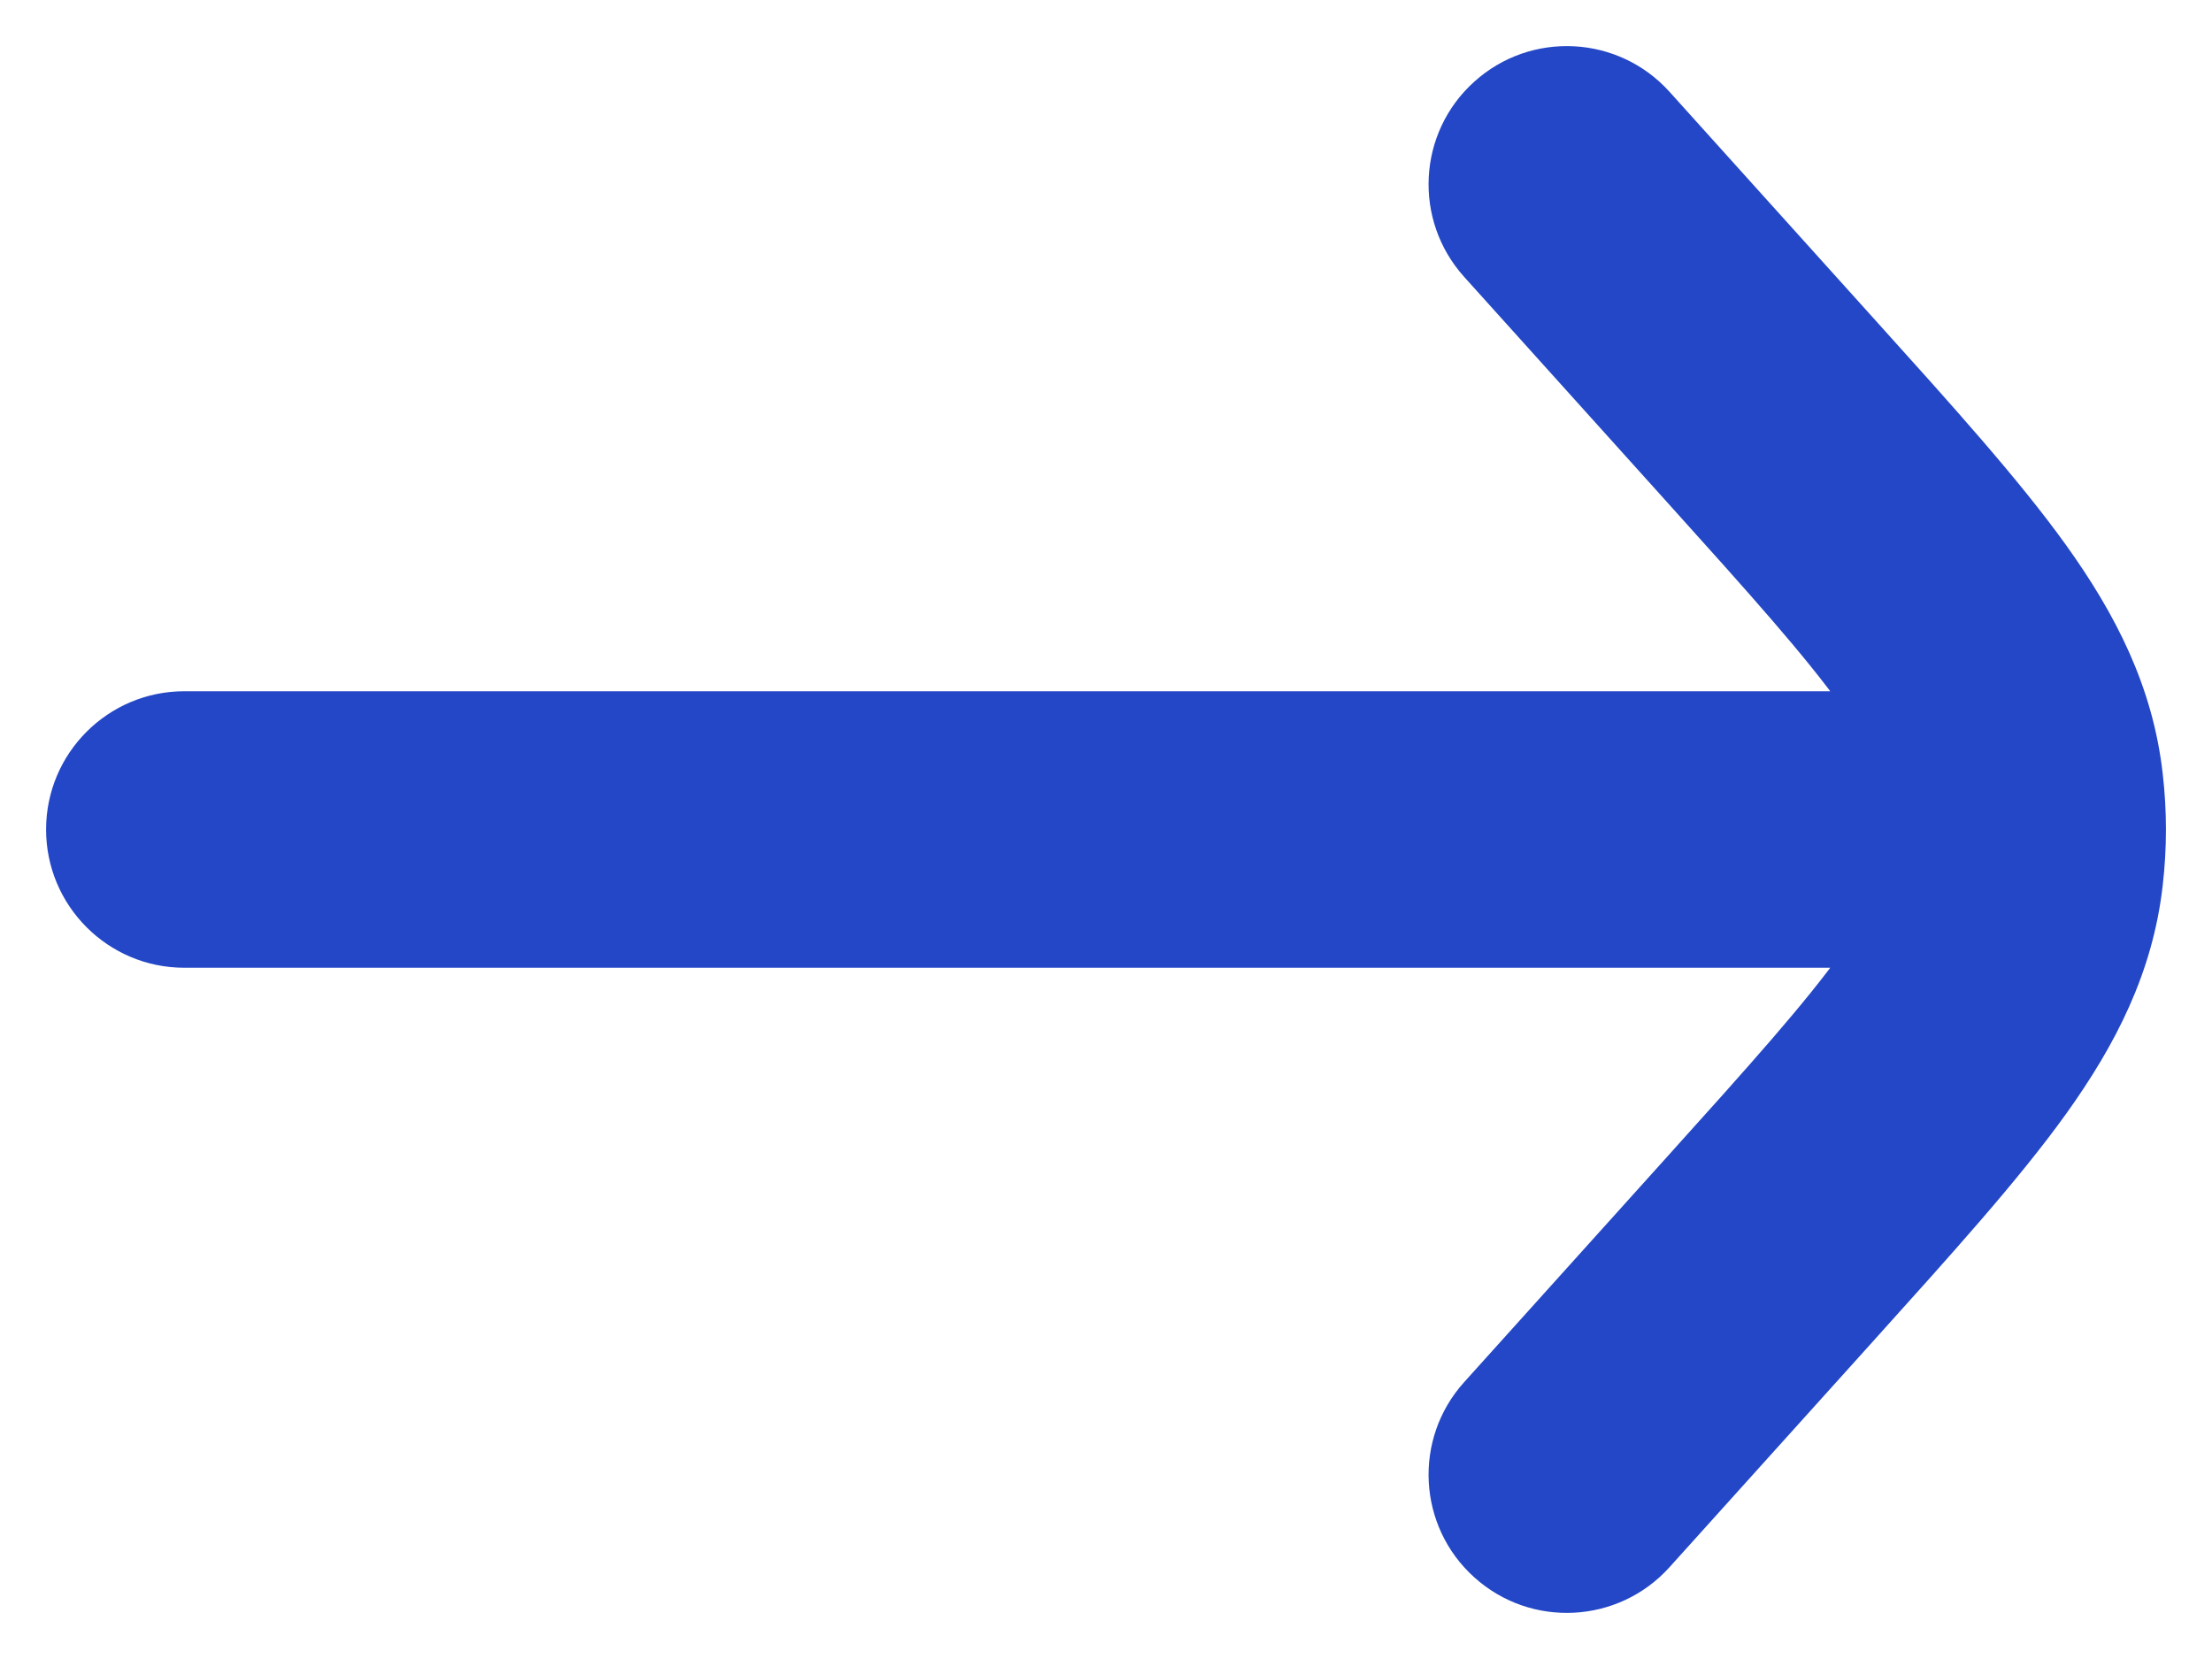
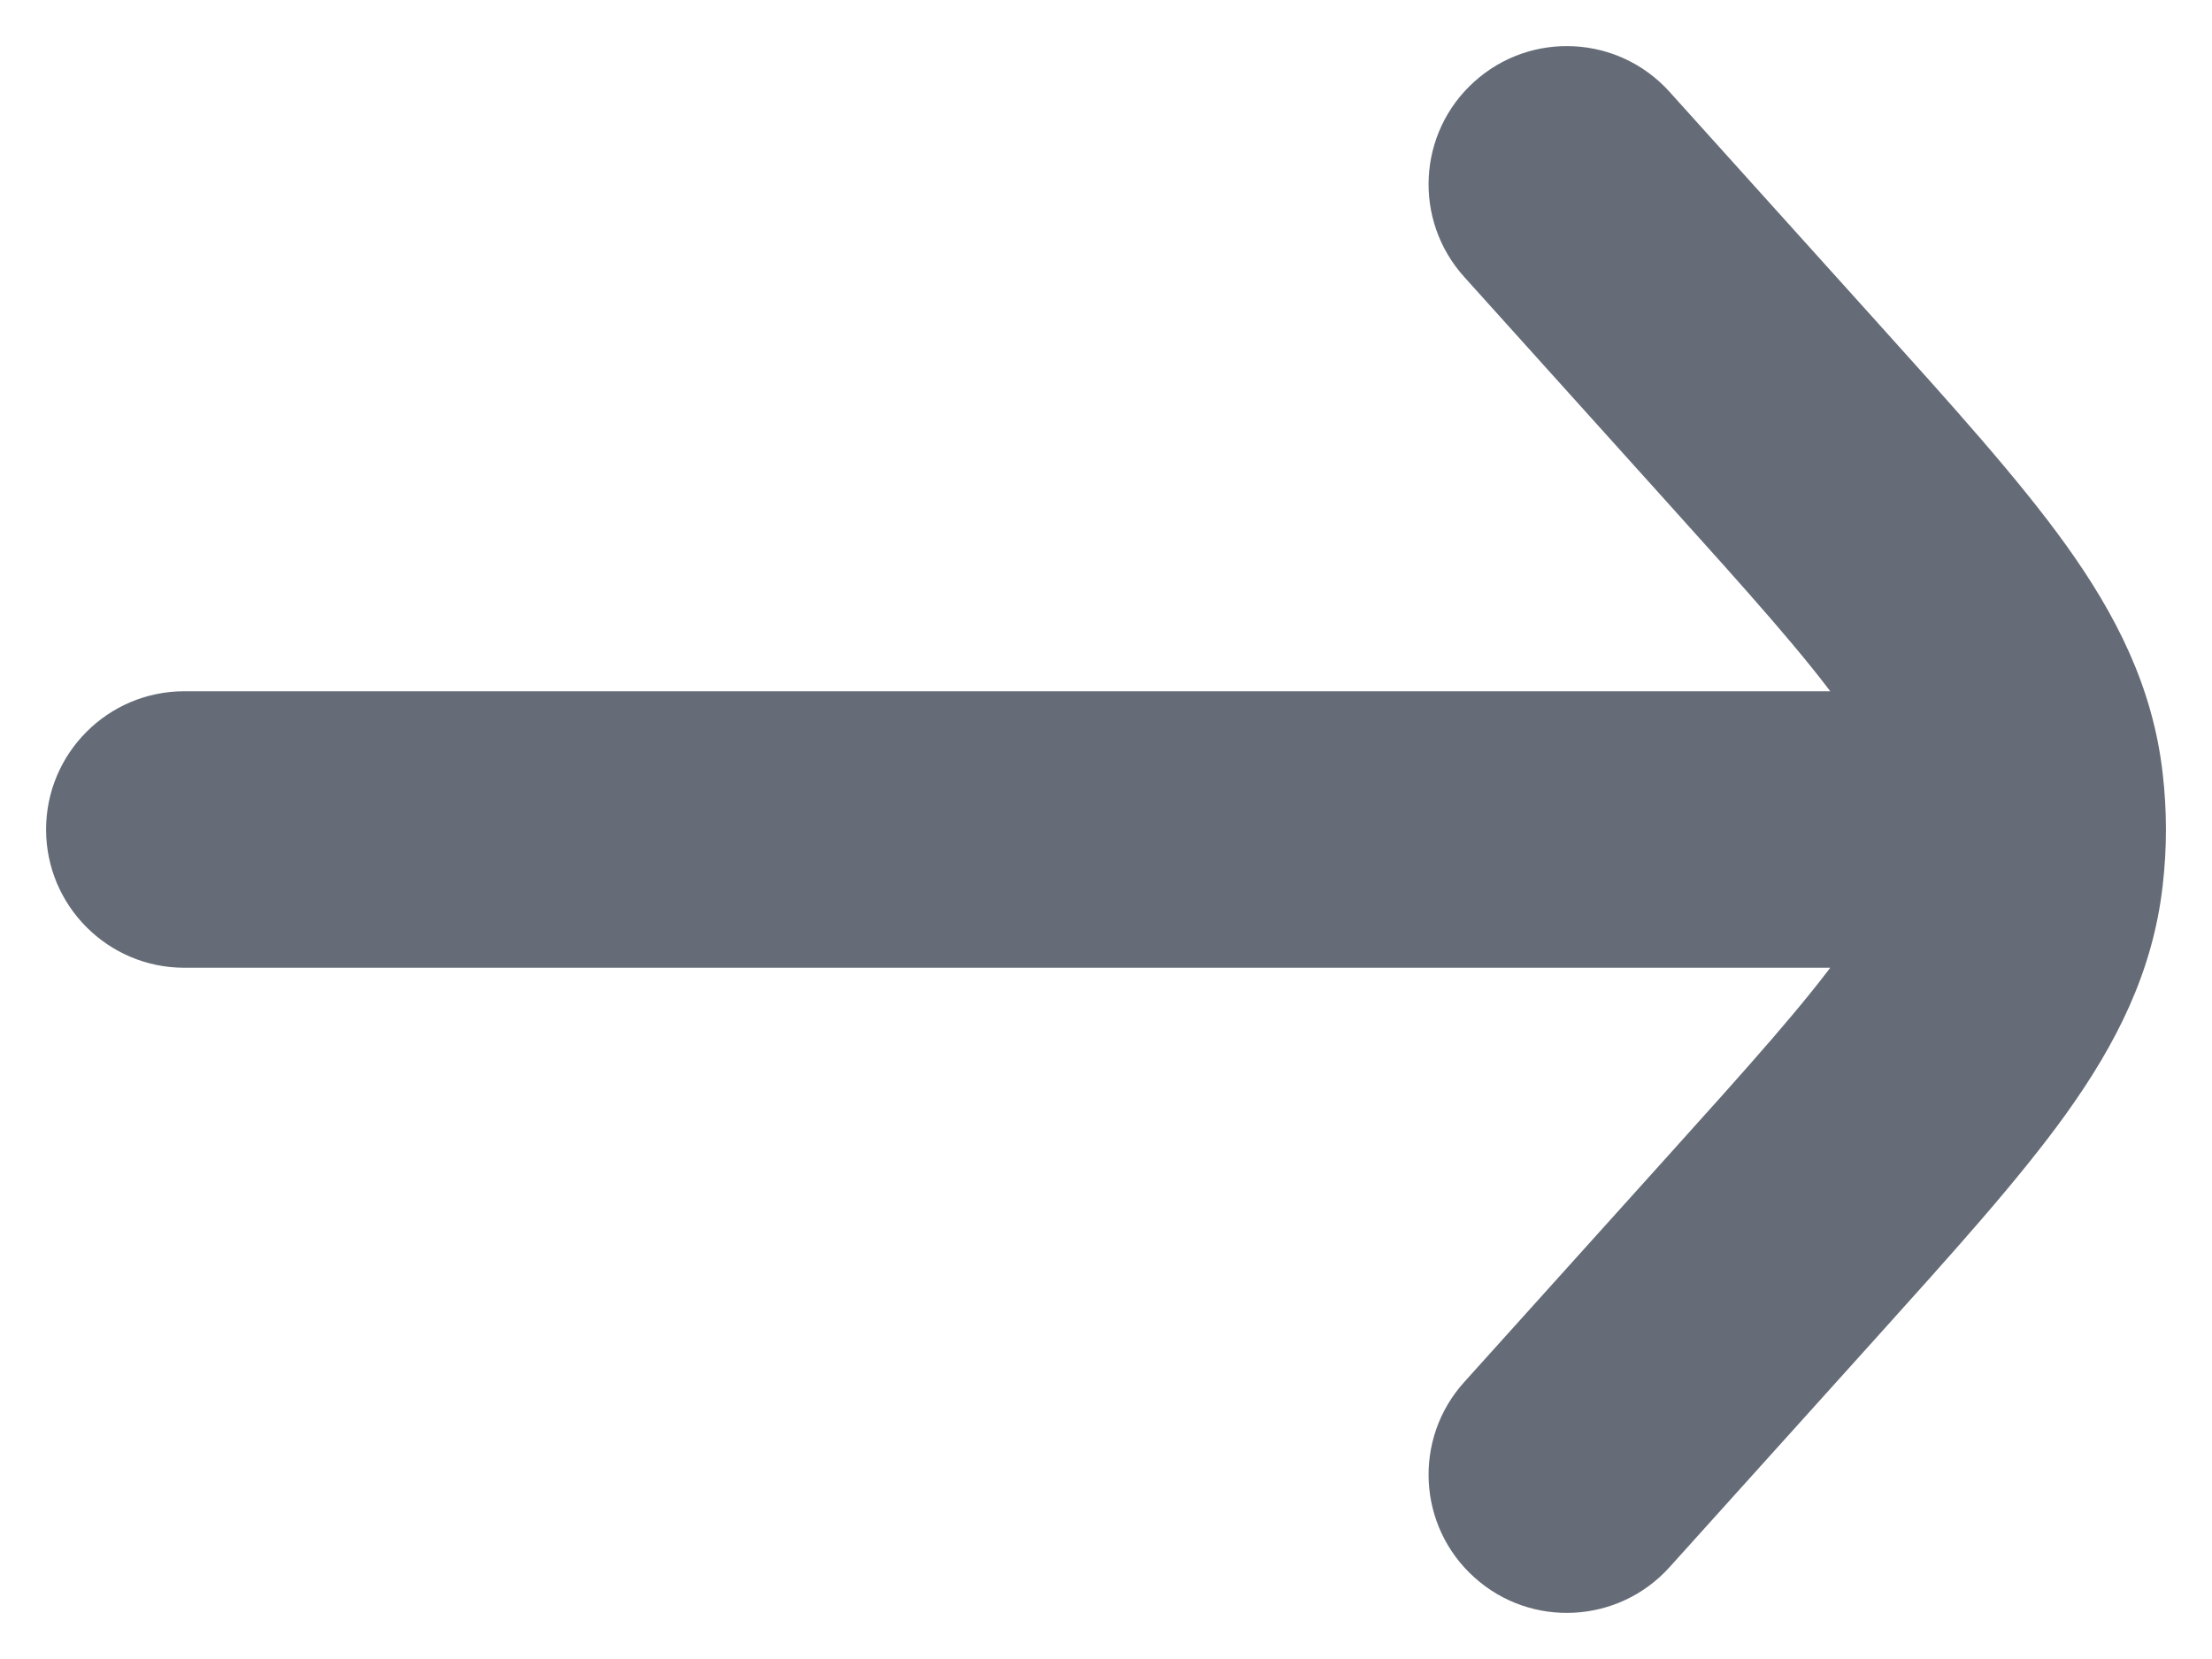
<svg xmlns="http://www.w3.org/2000/svg" width="24" height="18" viewBox="0 0 24 18" fill="none">
-   <path d="M2 7.5C1.172 7.5 0.5 8.172 0.5 9C0.5 9.828 1.172 10.5 2 10.5L2 7.5ZM22 10.5C22.828 10.5 23.5 9.828 23.5 9C23.5 8.172 22.828 7.5 22 7.5L22 10.5ZM18.114 0.996C17.56 0.381 16.611 0.331 15.996 0.886C15.38 1.44 15.331 2.388 15.886 3.004L18.114 0.996ZM19.204 4.446L18.089 5.45L19.204 4.446ZM19.204 13.554L20.318 14.558L20.318 14.558L19.204 13.554ZM15.886 14.996C15.331 15.611 15.38 16.56 15.996 17.114C16.611 17.669 17.56 17.619 18.114 17.004L15.886 14.996ZM21.975 8.561L23.465 8.392L23.465 8.392L21.975 8.561ZM21.975 9.439L23.465 9.608L23.465 9.608L21.975 9.439ZM2 10.5L22 10.5L22 7.5L2 7.5L2 10.5ZM15.886 3.004L18.089 5.45L20.318 3.442L18.114 0.996L15.886 3.004ZM18.089 12.55L15.886 14.996L18.114 17.004L20.318 14.558L18.089 12.55ZM18.089 5.45C18.991 6.451 19.582 7.111 19.979 7.664C20.354 8.187 20.457 8.486 20.485 8.731L23.465 8.392C23.358 7.448 22.954 6.664 22.417 5.915C21.9 5.195 21.174 4.392 20.318 3.442L18.089 5.45ZM20.318 14.558C21.174 13.607 21.9 12.805 22.417 12.085C22.954 11.336 23.358 10.552 23.465 9.608L20.485 9.269C20.457 9.514 20.354 9.813 19.979 10.336C19.582 10.889 18.991 11.549 18.089 12.55L20.318 14.558ZM20.485 8.731C20.505 8.91 20.505 9.09 20.485 9.269L23.465 9.608C23.512 9.204 23.512 8.796 23.465 8.392L20.485 8.731Z" fill="#2347C6" />
+   <path d="M2 7.5C1.172 7.5 0.5 8.172 0.5 9C0.5 9.828 1.172 10.5 2 10.5L2 7.5ZM22 10.5C22.828 10.5 23.5 9.828 23.5 9C23.5 8.172 22.828 7.5 22 7.5L22 10.5ZM18.114 0.996C17.56 0.381 16.611 0.331 15.996 0.886C15.38 1.44 15.331 2.388 15.886 3.004L18.114 0.996ZM19.204 4.446L18.089 5.45L19.204 4.446ZM19.204 13.554L20.318 14.558L20.318 14.558L19.204 13.554ZM15.886 14.996C15.331 15.611 15.38 16.56 15.996 17.114C16.611 17.669 17.56 17.619 18.114 17.004L15.886 14.996ZM21.975 8.561L23.465 8.392L23.465 8.392L21.975 8.561ZM21.975 9.439L23.465 9.608L23.465 9.608L21.975 9.439ZM2 10.5L22 10.5L22 7.5L2 7.5L2 10.5ZM15.886 3.004L18.089 5.45L20.318 3.442L18.114 0.996L15.886 3.004ZM18.089 12.55L15.886 14.996L18.114 17.004L20.318 14.558L18.089 12.55ZM18.089 5.45C18.991 6.451 19.582 7.111 19.979 7.664C20.354 8.187 20.457 8.486 20.485 8.731L23.465 8.392C23.358 7.448 22.954 6.664 22.417 5.915C21.9 5.195 21.174 4.392 20.318 3.442L18.089 5.45ZM20.318 14.558C21.174 13.607 21.9 12.805 22.417 12.085C22.954 11.336 23.358 10.552 23.465 9.608L20.485 9.269C20.457 9.514 20.354 9.813 19.979 10.336C19.582 10.889 18.991 11.549 18.089 12.55L20.318 14.558ZM20.485 8.731C20.505 8.91 20.505 9.09 20.485 9.269L23.465 9.608C23.512 9.204 23.512 8.796 23.465 8.392L20.485 8.731Z" fill="#656C77" />
</svg>
